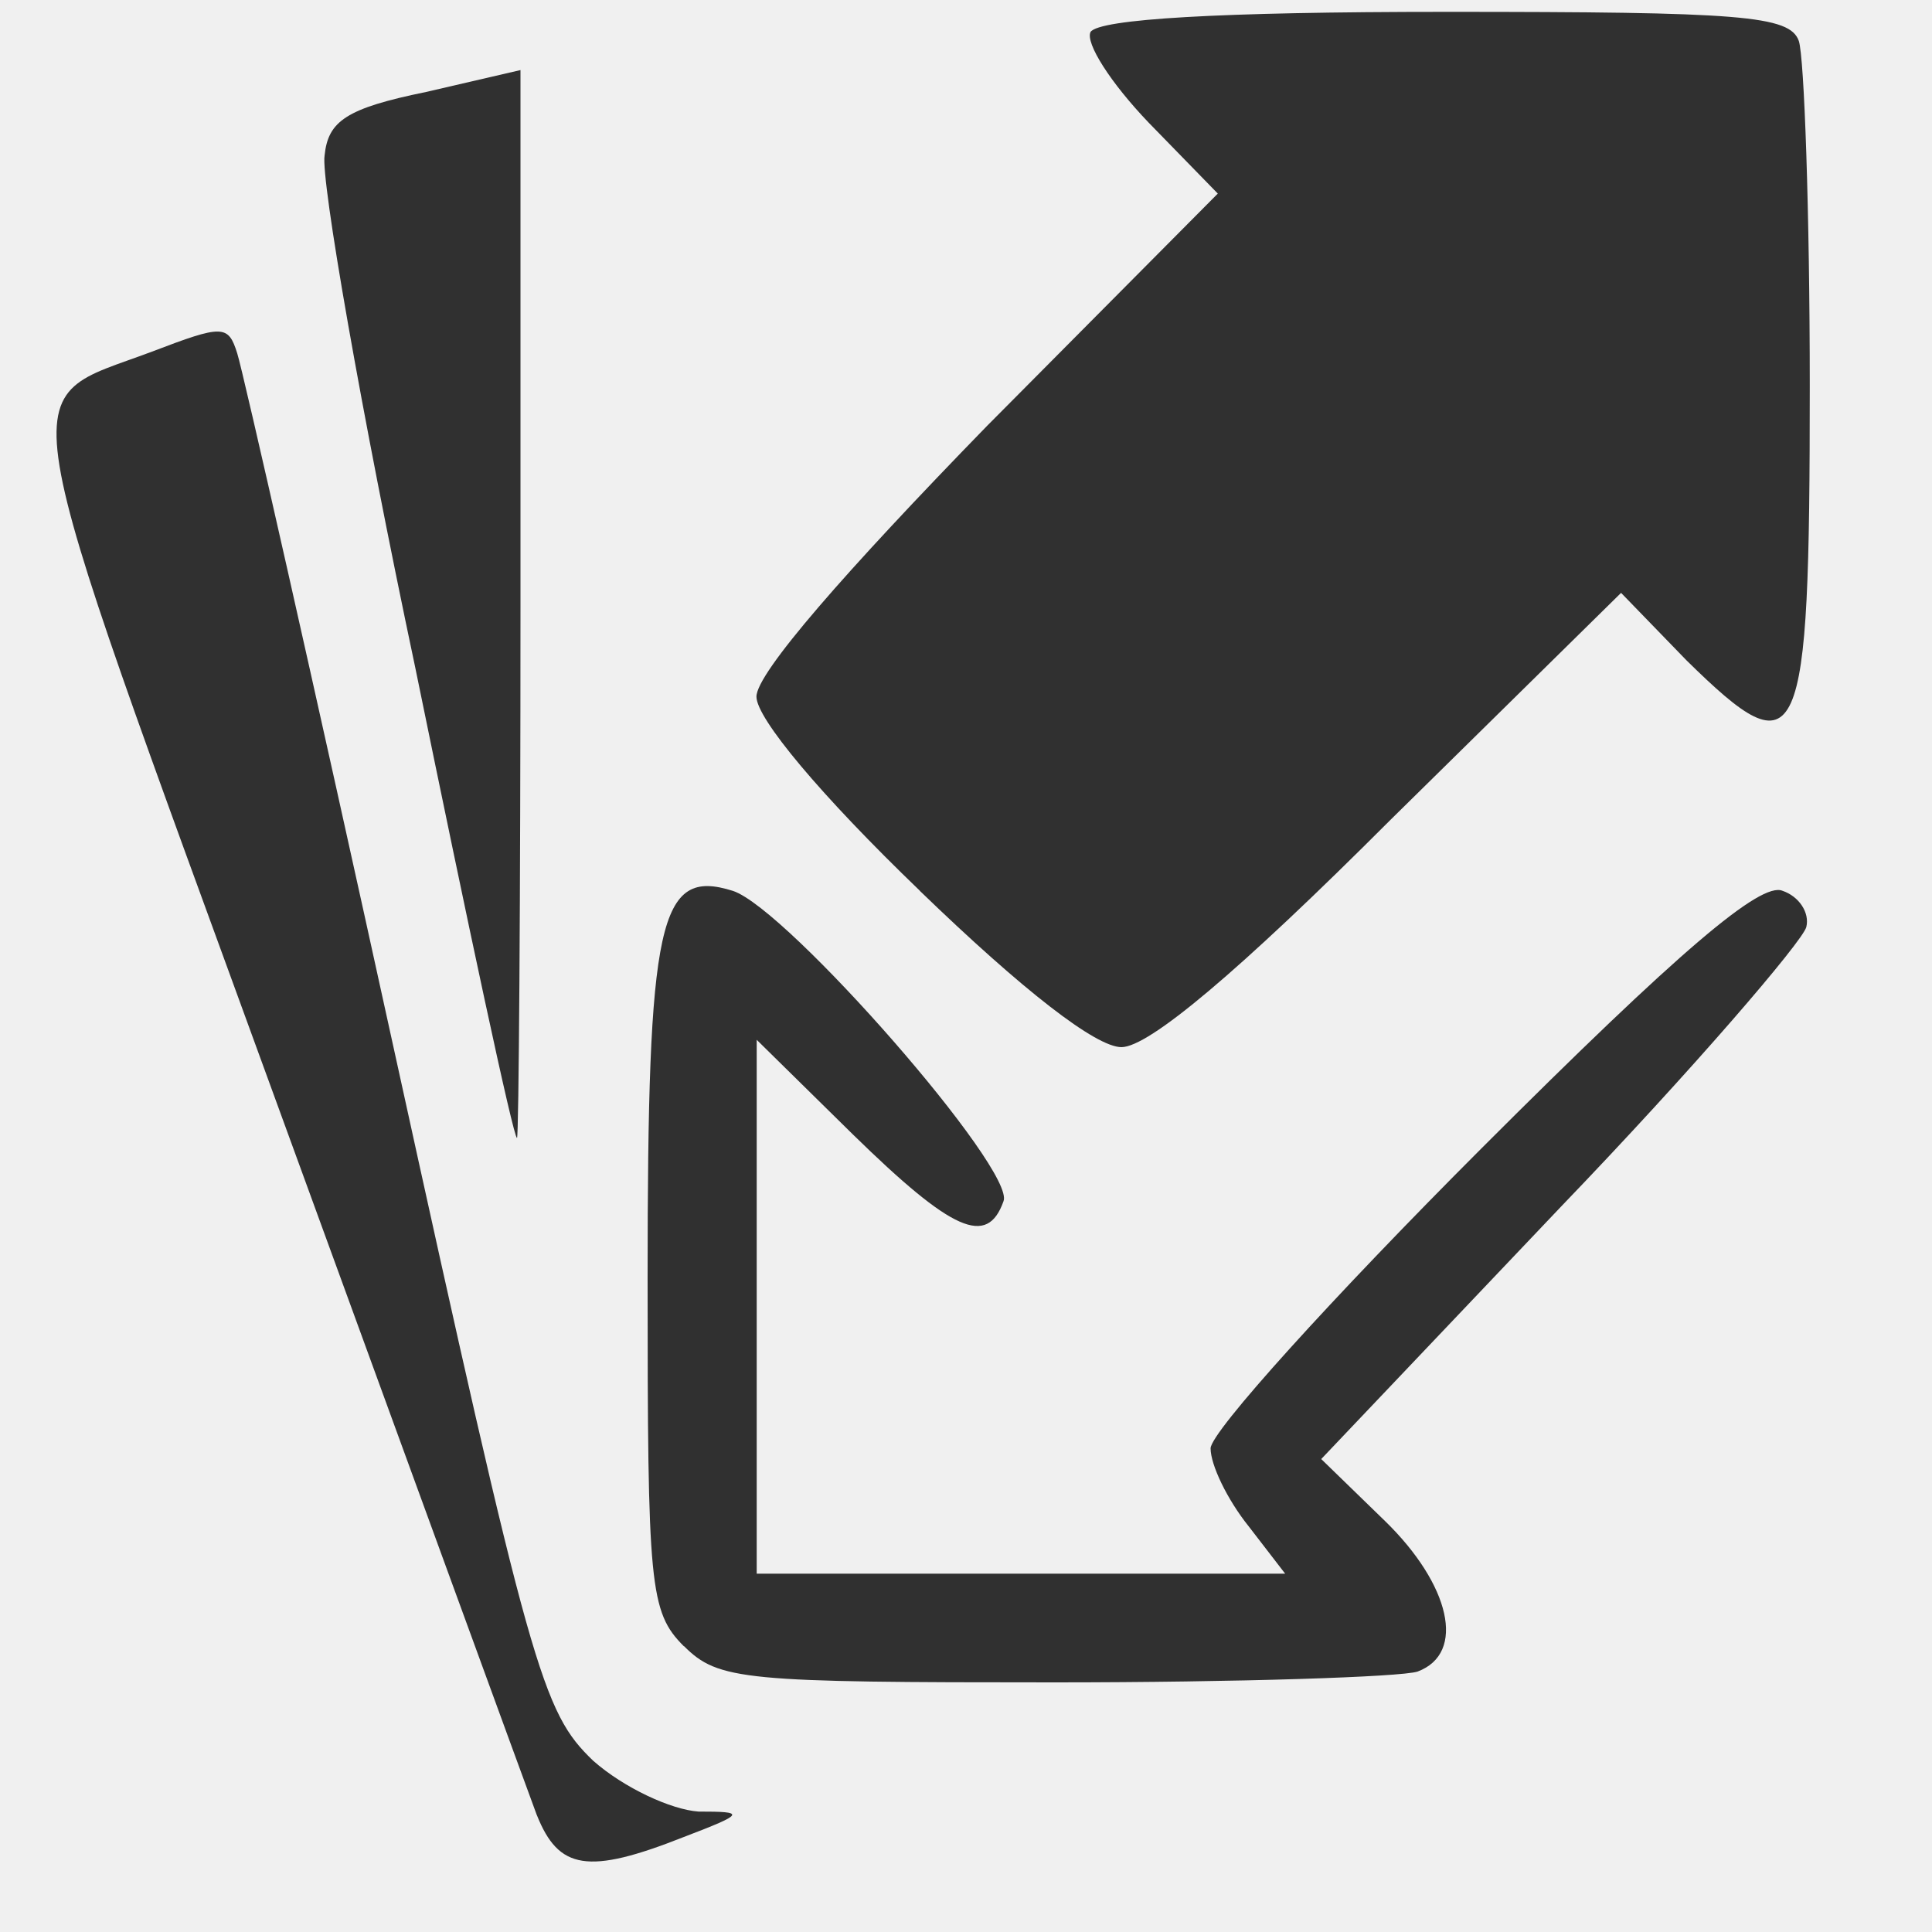
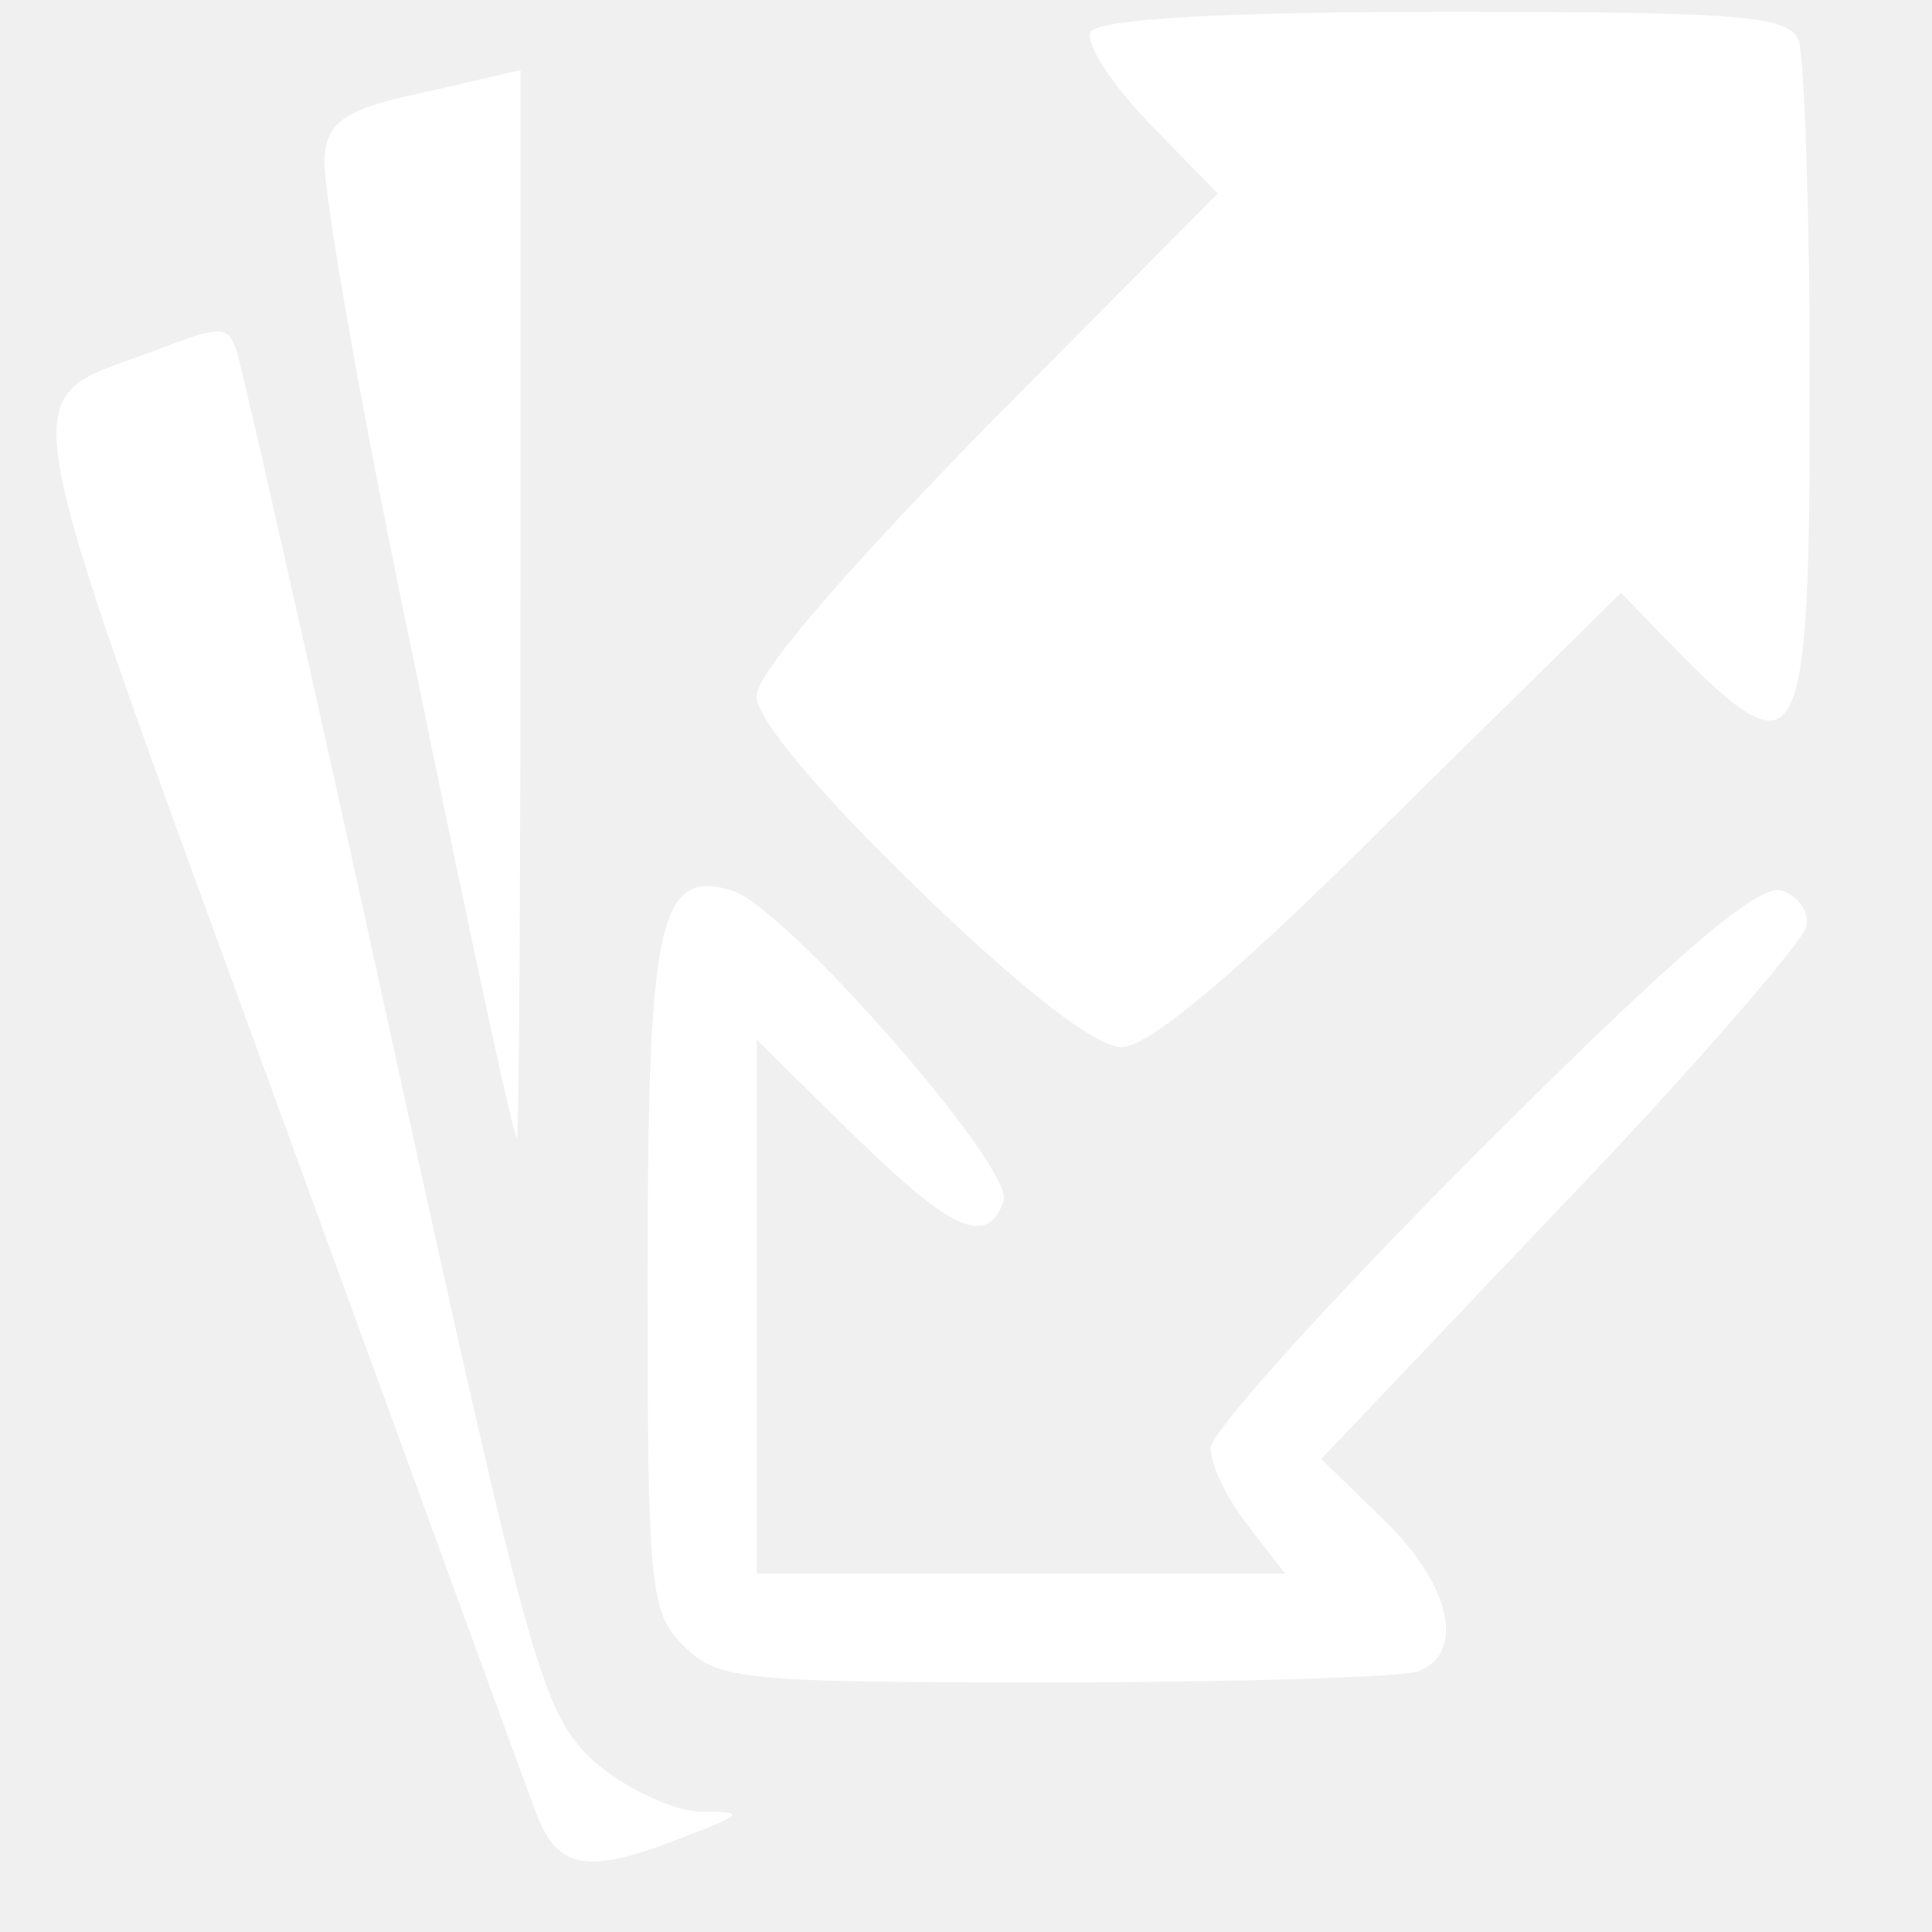
<svg xmlns="http://www.w3.org/2000/svg" focusable="false" aria-hidden="true" width="15" height="15" viewBox="0 0 15 15">
-   <g fill="#303030" fill-rule="nonzero">
+   <g fill="#FFF" fill-rule="nonzero">
    <path d="M4.168 14.093c-.084-.226-1-2.735-2.044-5.597C.038 2.773.094 3.14 1.18 2.73c.55-.21.592-.21.662.014.042.127.592 2.552 1.213 5.386 1.07 4.878 1.156 5.16 1.55 5.54.24.212.606.38.818.395.366 0 .366.014-.113.197-.747.296-.973.254-1.142-.17z" />
    <path d="M5.31 12.782c-.268-.268-.282-.465-.282-2.862 0-2.777.085-3.186.663-3.003.424.14 2.2 2.17 2.1 2.41-.126.353-.393.24-1.17-.52l-.746-.734v4.145h4.103l-.282-.366c-.17-.212-.297-.48-.297-.607s.945-1.17 2.1-2.326c1.552-1.552 2.172-2.073 2.34-2.003.128.043.213.17.185.282-.03.112-.875 1.1-1.904 2.17l-1.862 1.96.494.48c.507.493.634 1.028.254 1.17-.127.042-1.396.084-2.82.084-2.41 0-2.608-.014-2.876-.282zM3.224 5.183C2.8 3.18 2.49 1.39 2.52 1.208c.027-.268.168-.367.788-.494l.733-.17V4.69c0 2.284-.013 4.145-.027 4.145-.028 0-.38-1.65-.79-3.652z" />
    <path d="M7.143 6.917c-.776-.747-1.27-1.34-1.27-1.508 0-.184.692-.974 1.79-2.102l1.792-1.804-.536-.55c-.297-.31-.494-.62-.452-.705.07-.1.987-.156 2.763-.156 2.285 0 2.666.028 2.736.226.042.126.085 1.325.085 2.678 0 2.848-.07 3.003-.958 2.13l-.507-.523-1.79 1.762C9.61 7.552 8.918 8.13 8.707 8.13c-.198 0-.762-.437-1.565-1.213z" />
  </g>
</svg>
